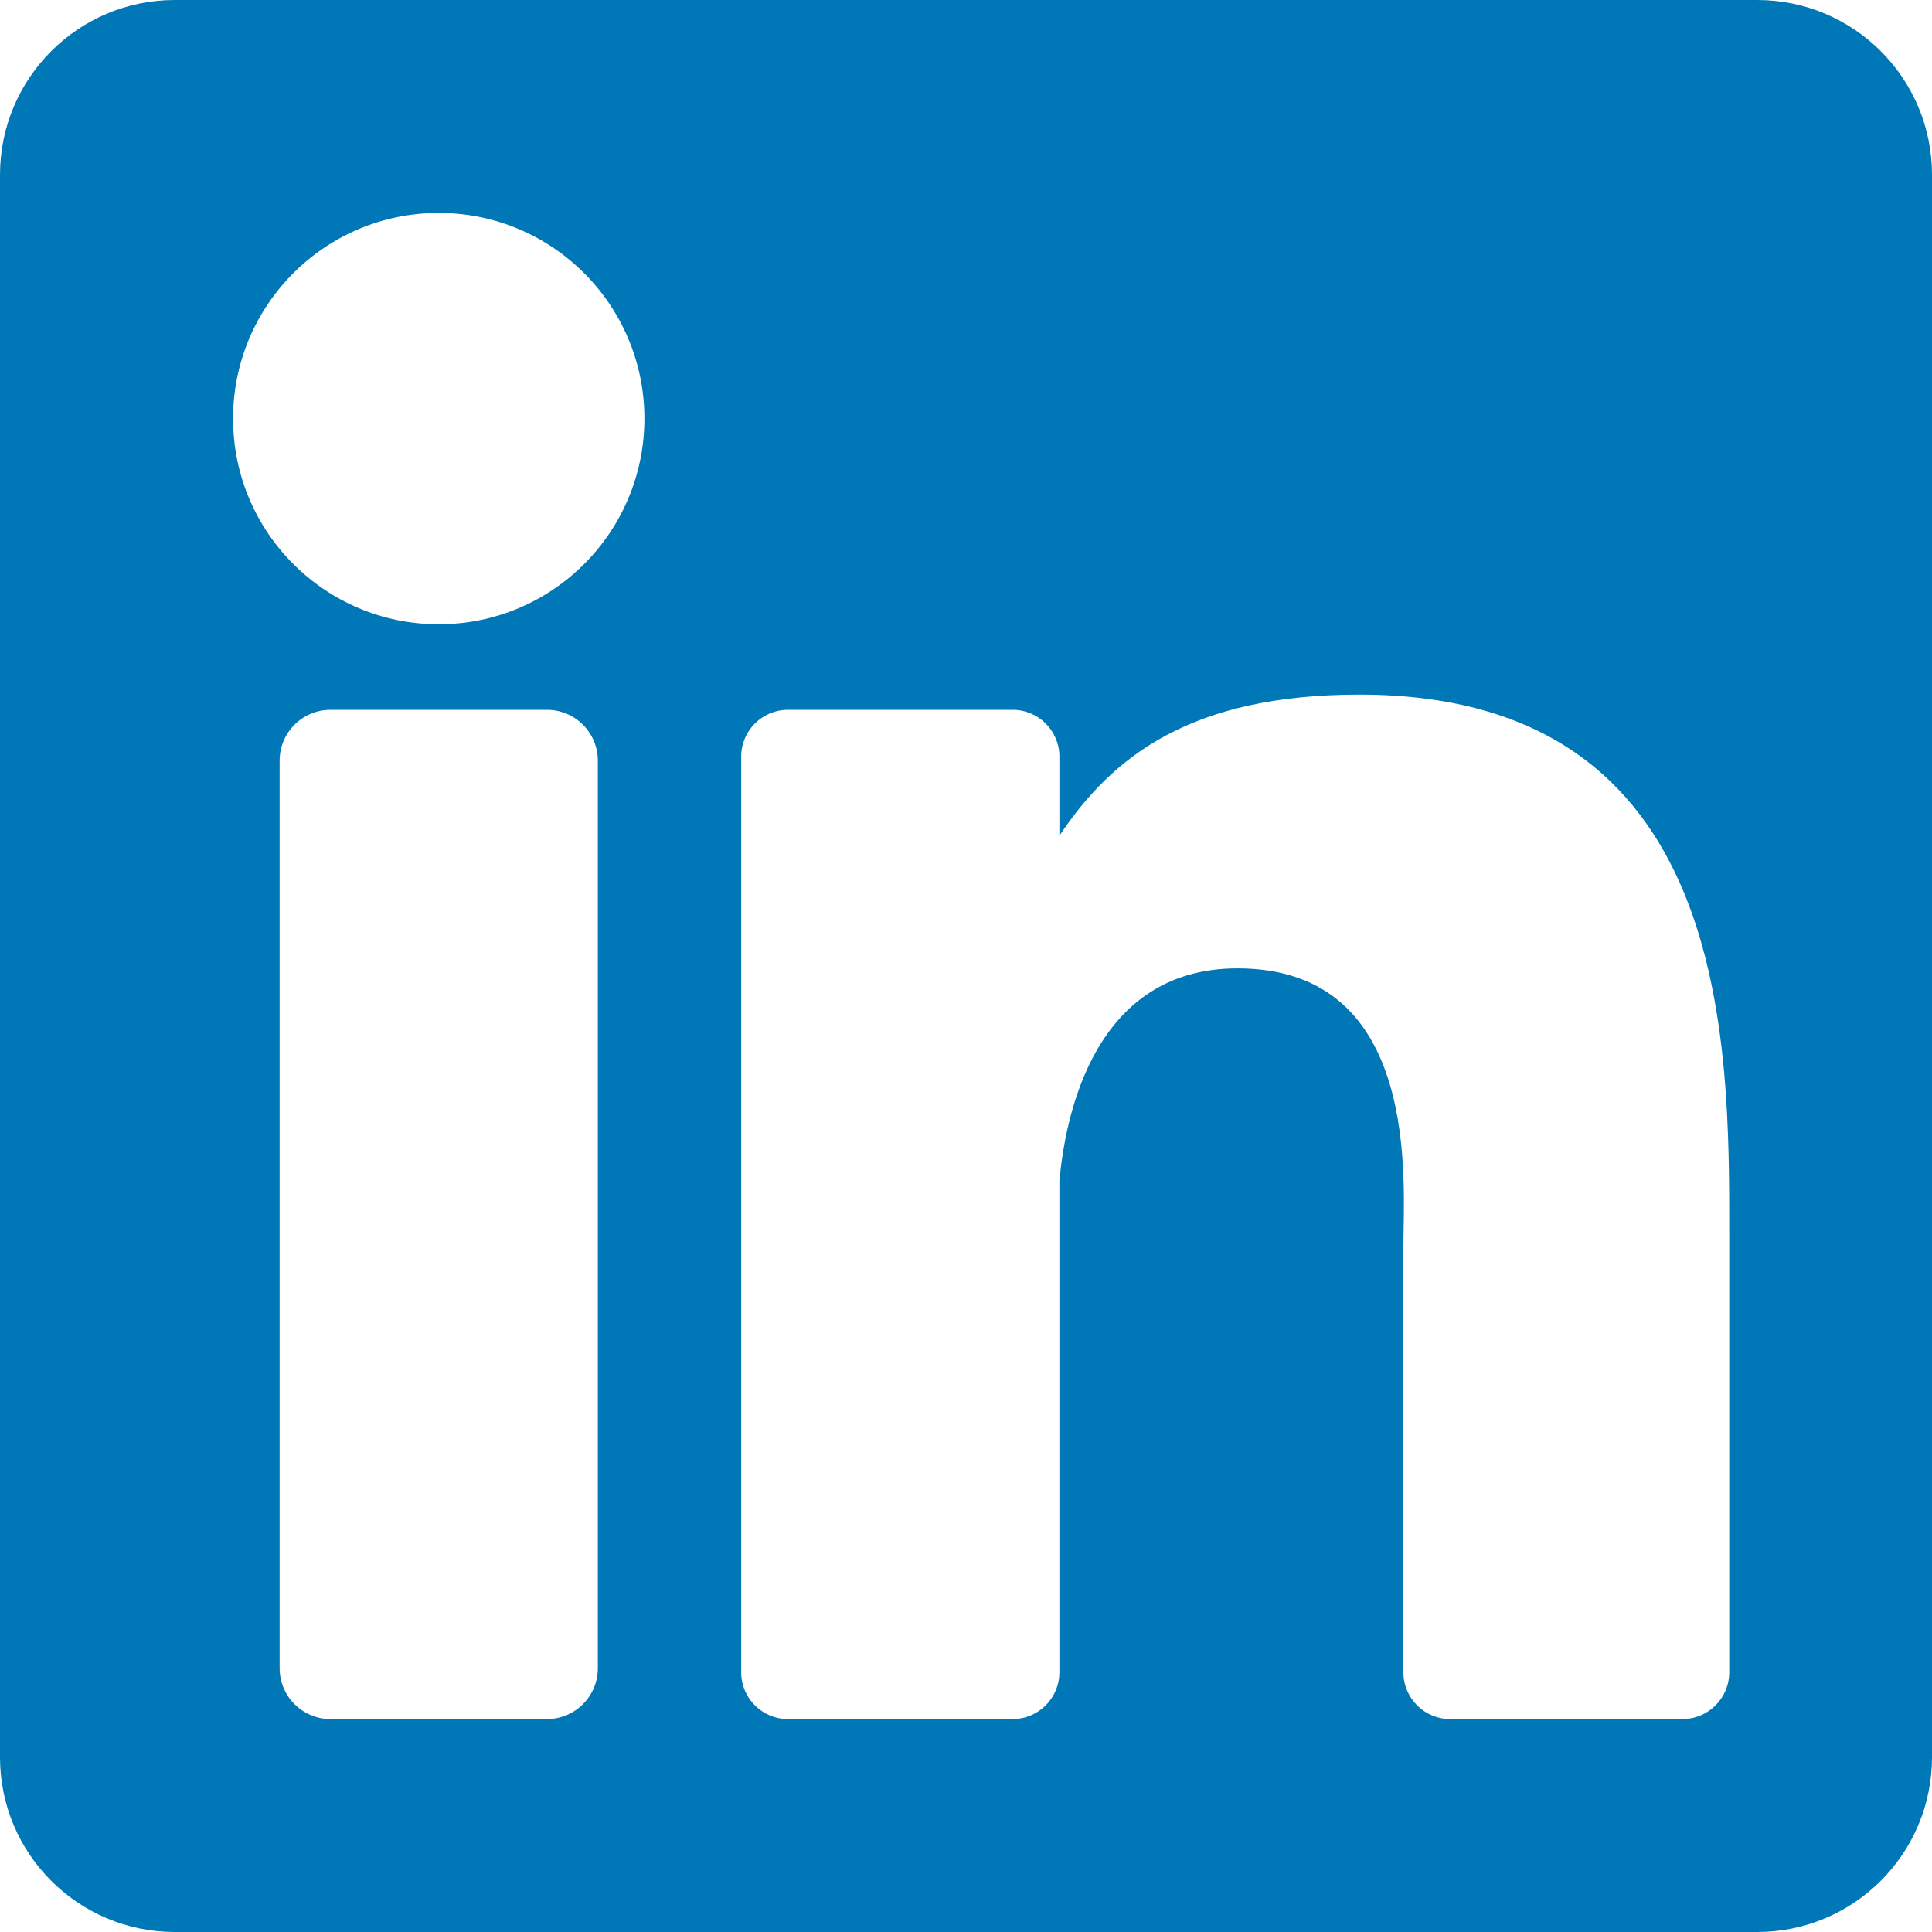
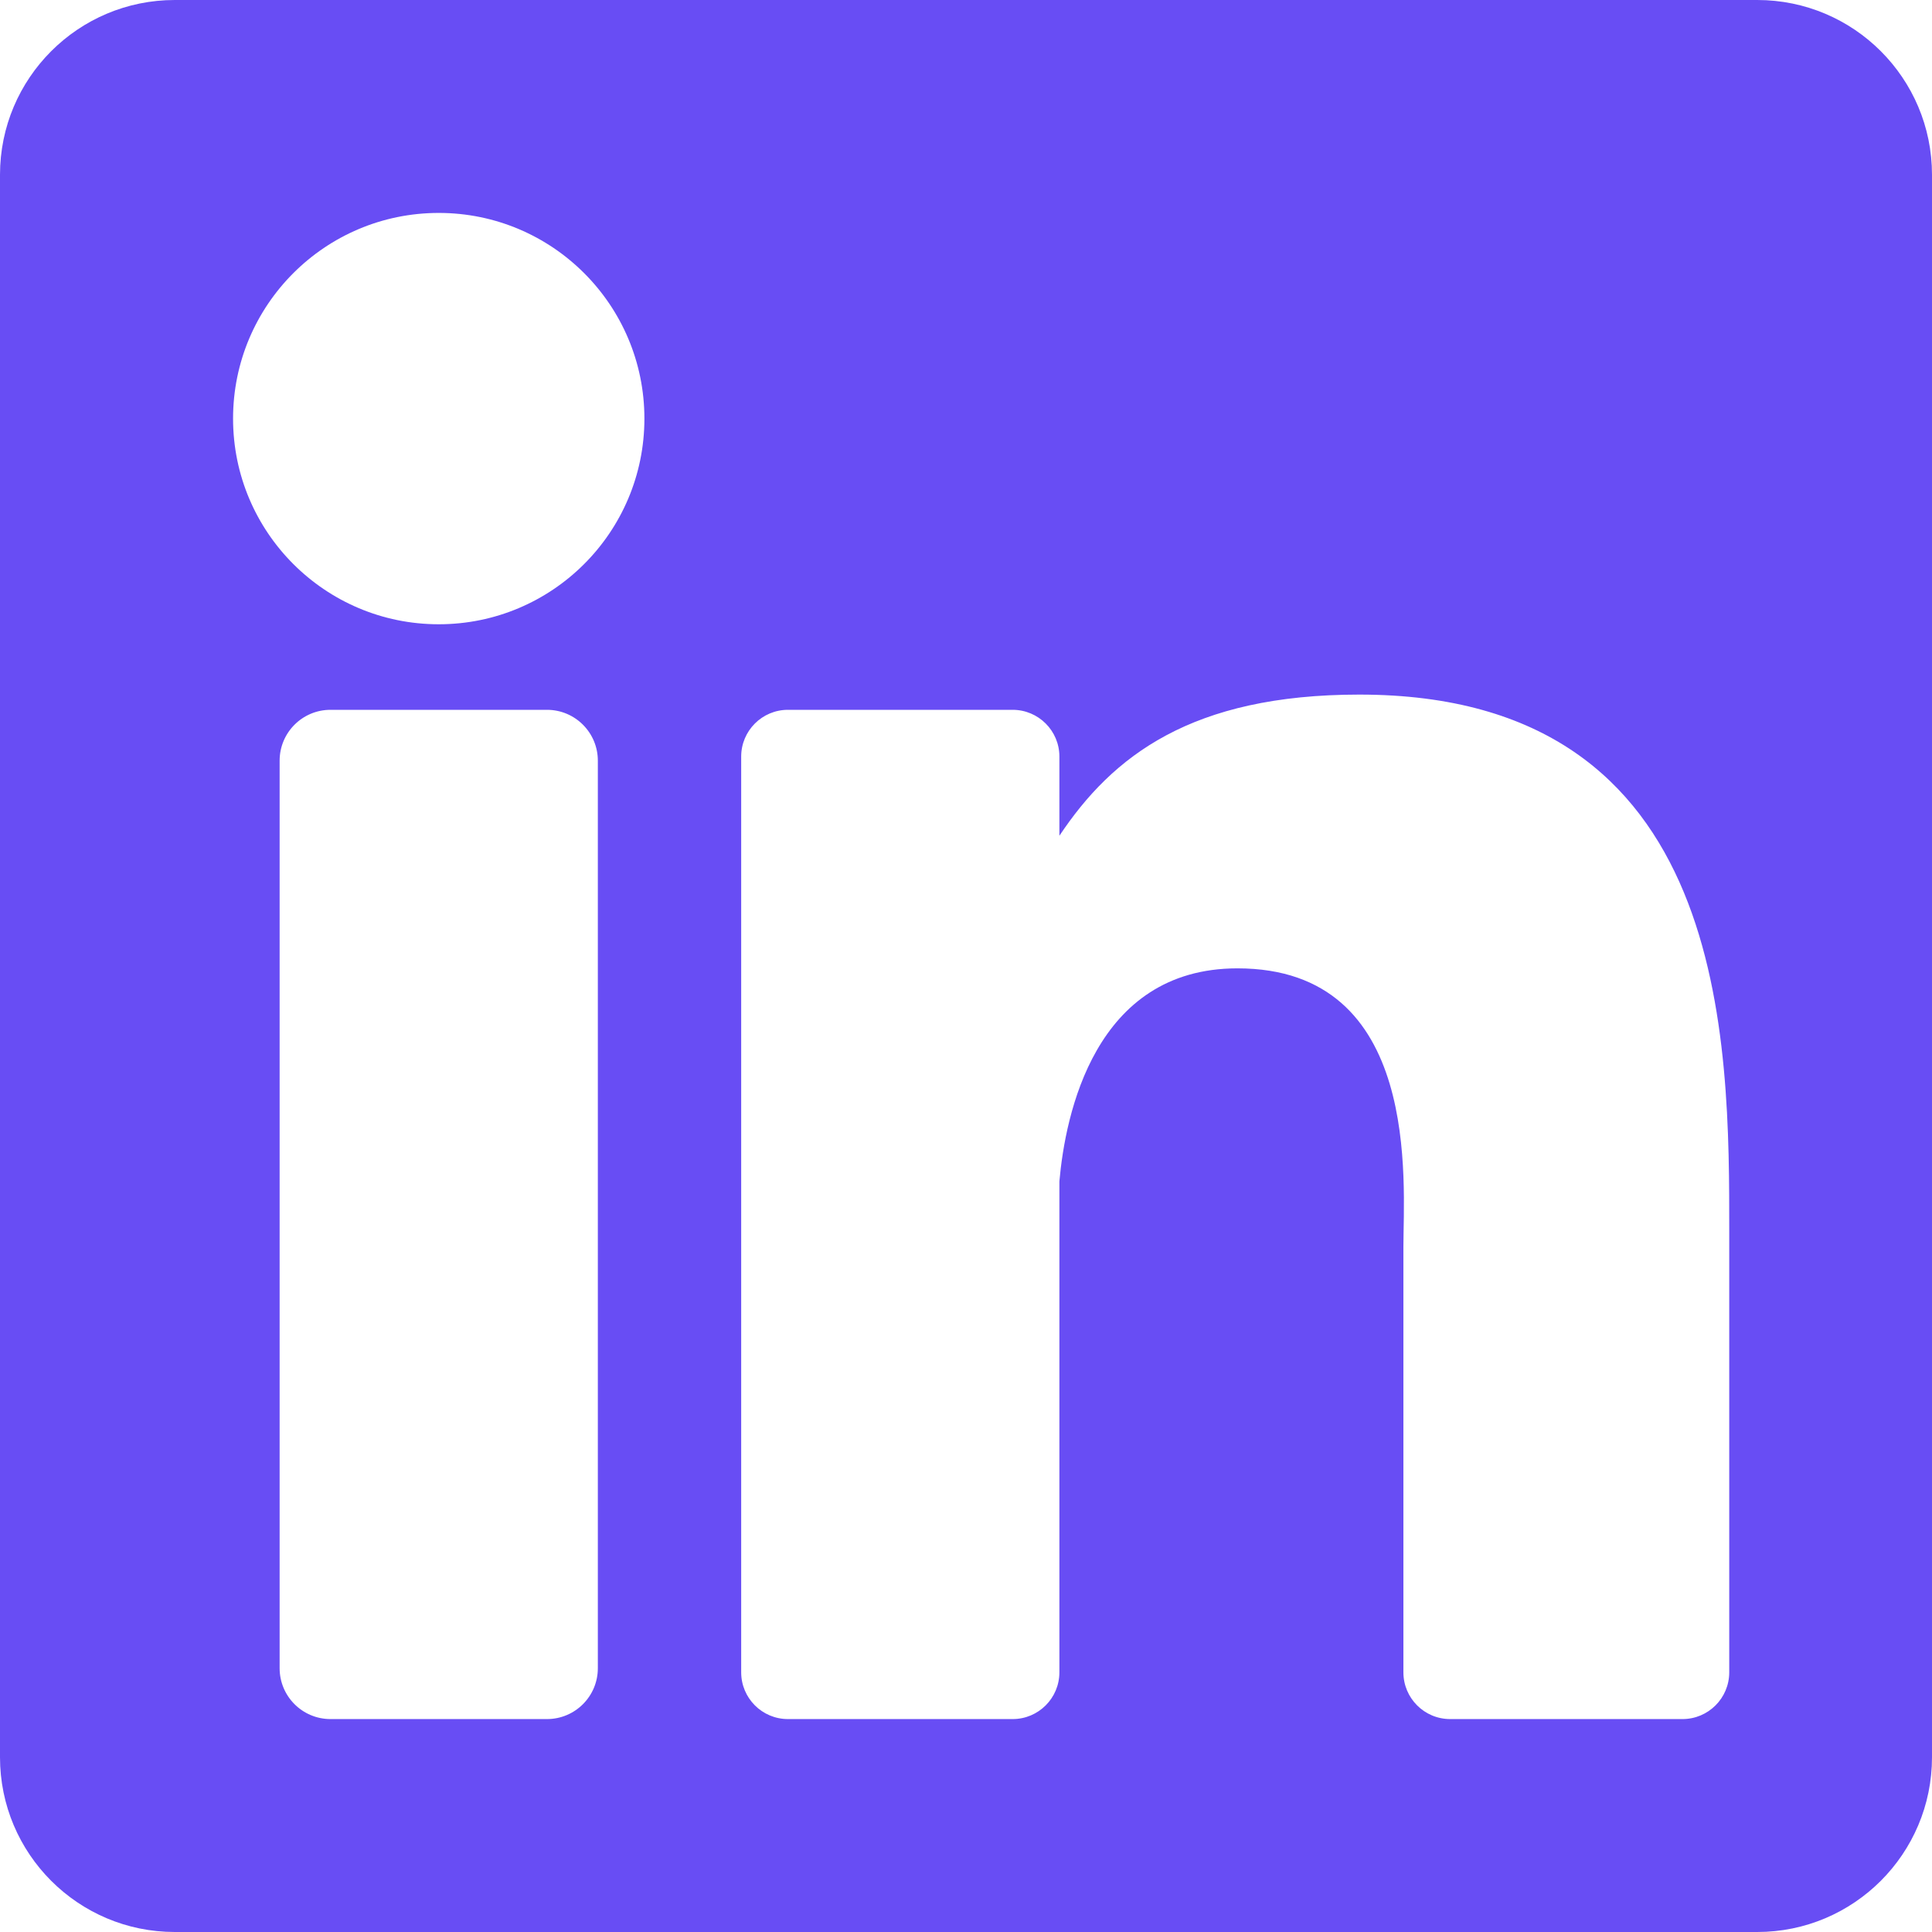
- <svg xmlns="http://www.w3.org/2000/svg" height="800px" width="800px" version="1.1" id="Layer_1" viewBox="0 0 382 382" xml:space="preserve">
-   <path style="fill:#0077B7;" d="M347.445,0H34.555C15.471,0,0,15.471,0,34.555v312.889C0,366.529,15.471,382,34.555,382h312.889  C366.529,382,382,366.529,382,347.444V34.555C382,15.471,366.529,0,347.445,0z M118.207,329.844c0,5.554-4.502,10.056-10.056,10.056  H65.345c-5.554,0-10.056-4.502-10.056-10.056V150.403c0-5.554,4.502-10.056,10.056-10.056h42.806  c5.554,0,10.056,4.502,10.056,10.056V329.844z M86.748,123.432c-22.459,0-40.666-18.207-40.666-40.666S64.289,42.1,86.748,42.1  s40.666,18.207,40.666,40.666S109.208,123.432,86.748,123.432z M341.91,330.654c0,5.106-4.14,9.246-9.246,9.246H286.73  c-5.106,0-9.246-4.14-9.246-9.246v-84.168c0-12.556,3.683-55.021-32.813-55.021c-28.309,0-34.051,29.066-35.204,42.11v97.079  c0,5.106-4.139,9.246-9.246,9.246h-44.426c-5.106,0-9.246-4.14-9.246-9.246V149.593c0-5.106,4.14-9.246,9.246-9.246h44.426  c5.106,0,9.246,4.14,9.246,9.246v15.655c10.497-15.753,26.097-27.912,59.312-27.912c73.552,0,73.131,68.716,73.131,106.472  L341.91,330.654L341.91,330.654z" />
+ <svg xmlns="http://www.w3.org/2000/svg" height="30" width="30" version="1.1" id="Layer_1" viewBox="0 0 382 382" xml:space="preserve">
+   <path style="fill:#684DF4;" d="M347.445,0H34.555C15.471,0,0,15.471,0,34.555v312.889C0,366.529,15.471,382,34.555,382h312.889                             C366.529,382,382,366.529,382,347.444V34.555C382,15.471,366.529,0,347.445,0z M118.207,329.844c0,5.554-4.502,10.056-10.056,10.056                             H65.345c-5.554,0-10.056-4.502-10.056-10.056V150.403c0-5.554,4.502-10.056,10.056-10.056h42.806                             c5.554,0,10.056,4.502,10.056,10.056V329.844z M86.748,123.432c-22.459,0-40.666-18.207-40.666-40.666S64.289,42.1,86.748,42.1                             s40.666,18.207,40.666,40.666S109.208,123.432,86.748,123.432z M341.91,330.654c0,5.106-4.14,9.246-9.246,9.246H286.73                             c-5.106,0-9.246-4.14-9.246-9.246v-84.168c0-12.556,3.683-55.021-32.813-55.021c-28.309,0-34.051,29.066-35.204,42.11v97.079                             c0,5.106-4.139,9.246-9.246,9.246h-44.426c-5.106,0-9.246-4.14-9.246-9.246V149.593c0-5.106,4.14-9.246,9.246-9.246h44.426                             c5.106,0,9.246,4.14,9.246,9.246v15.655c10.497-15.753,26.097-27.912,59.312-27.912c73.552,0,73.131,68.716,73.131,106.472                             L341.91,330.654L341.91,330.654z" />
</svg>
